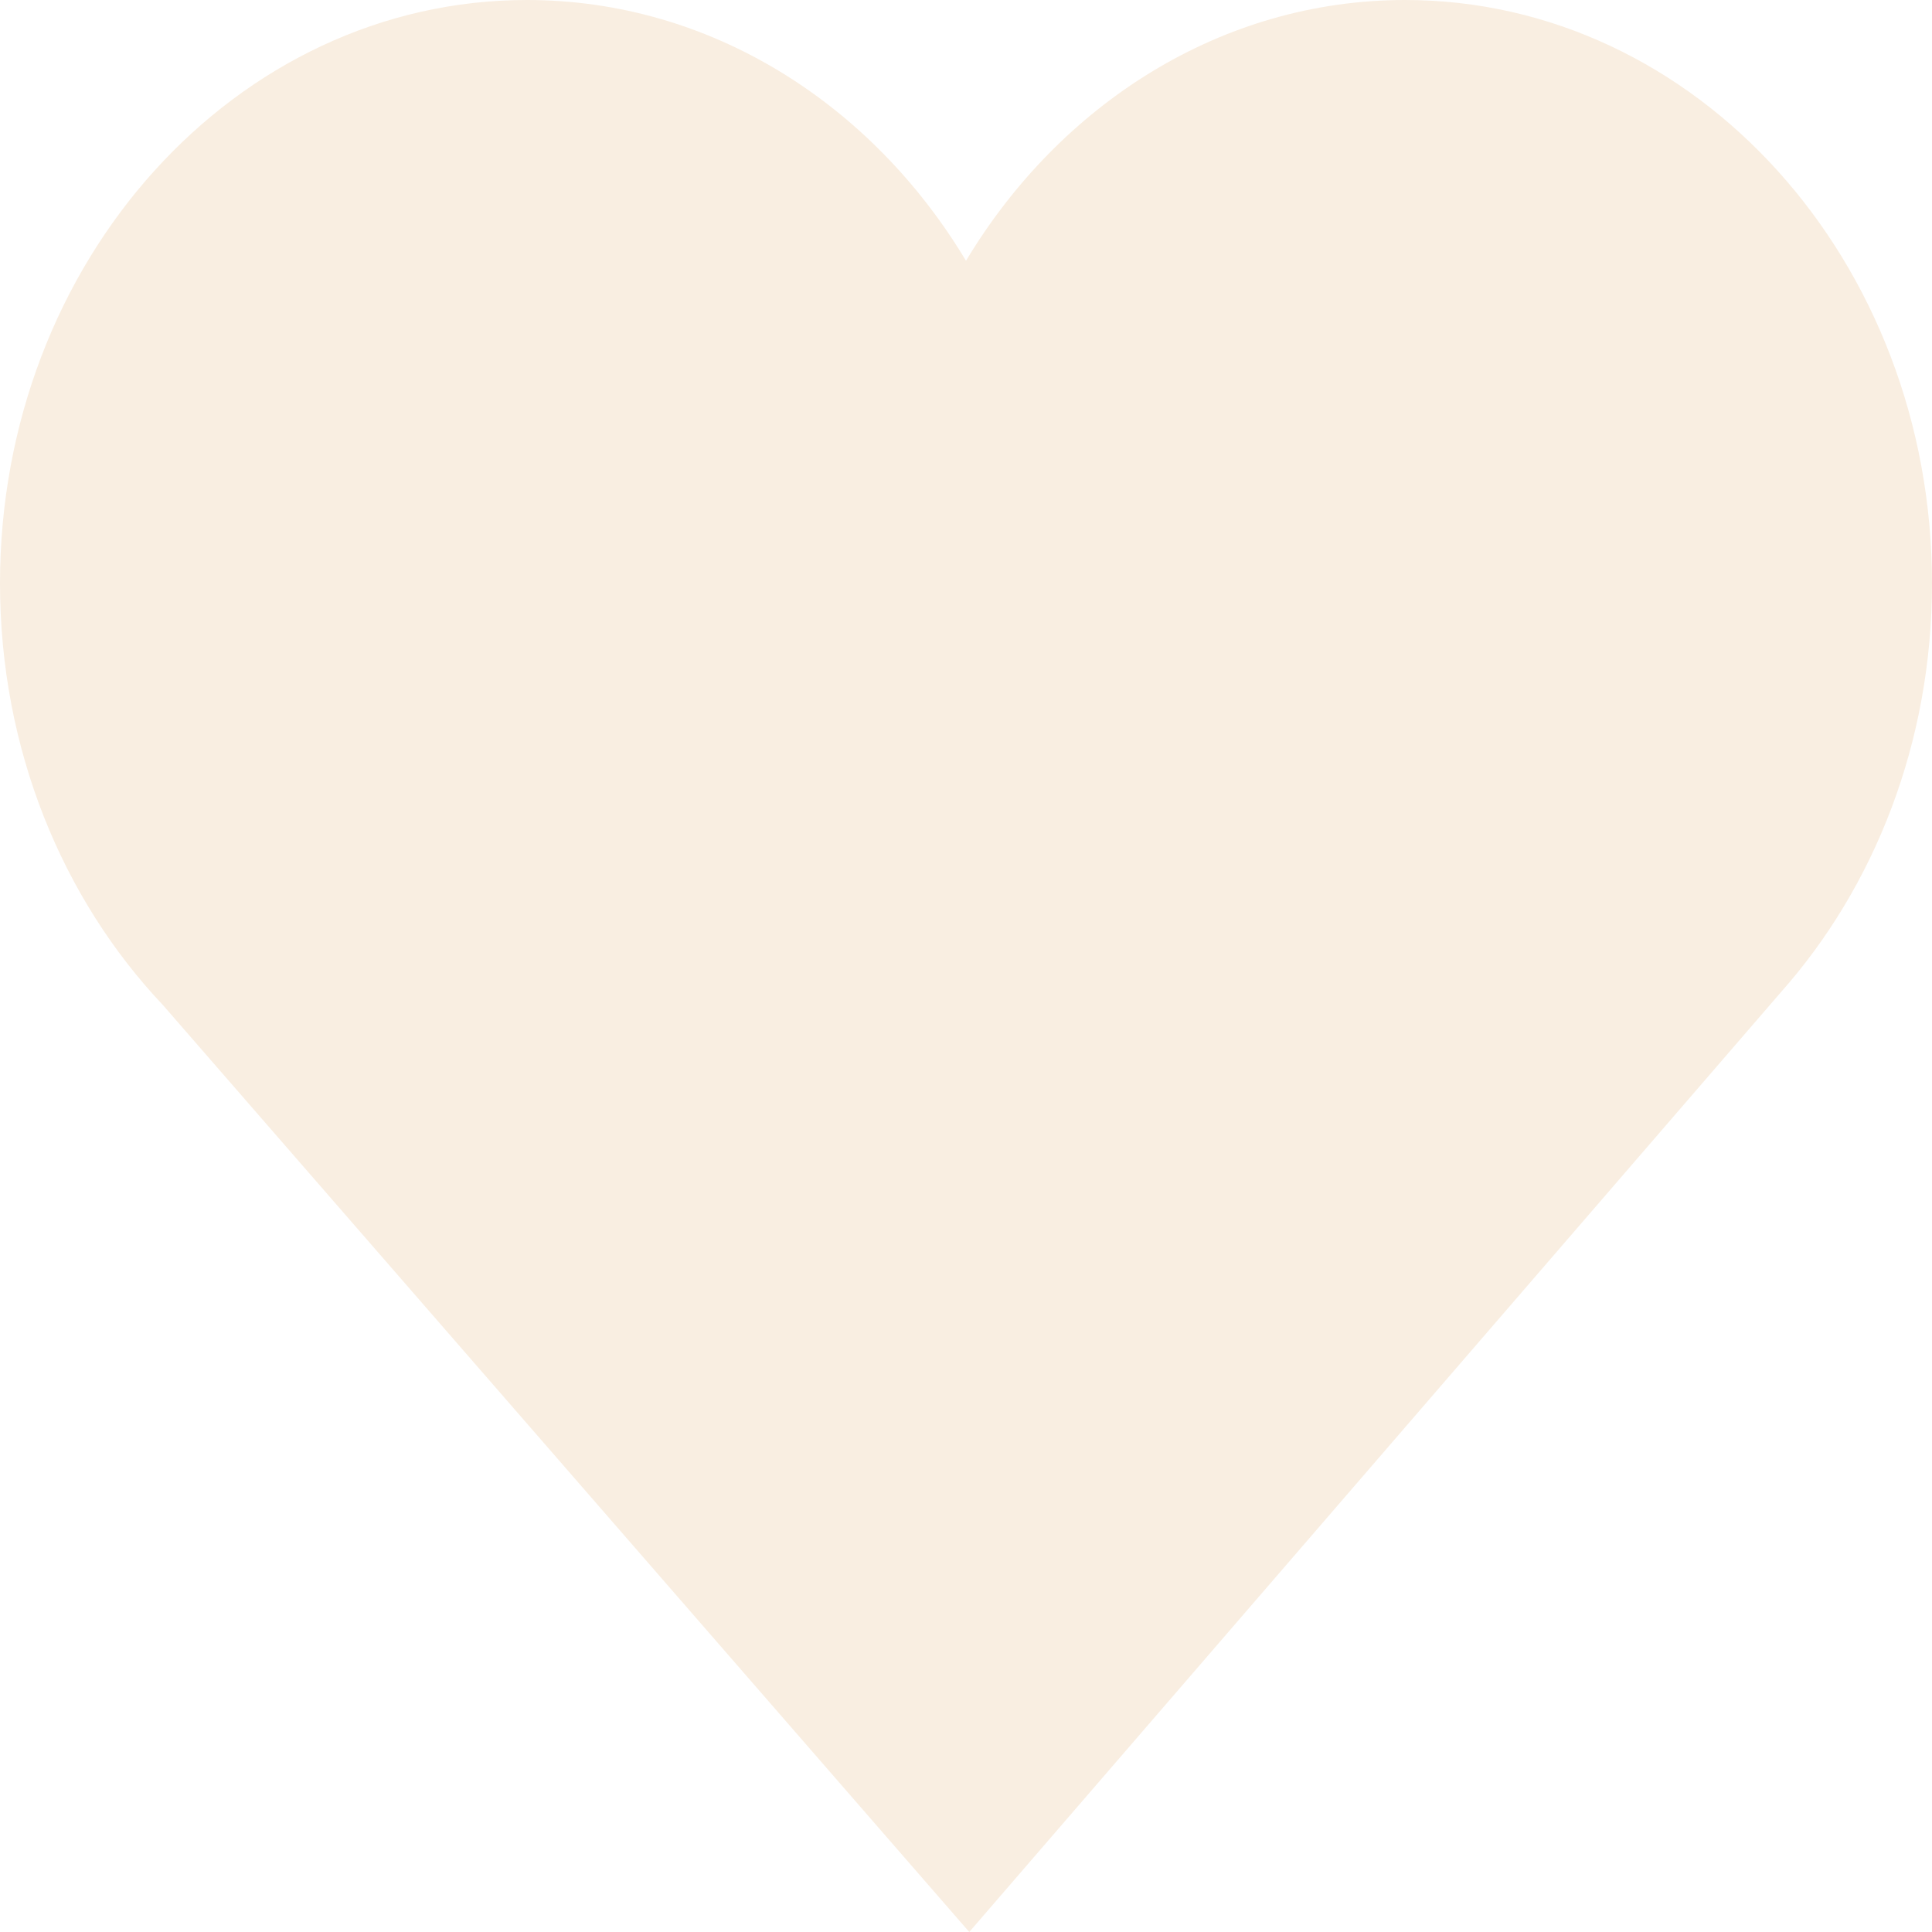
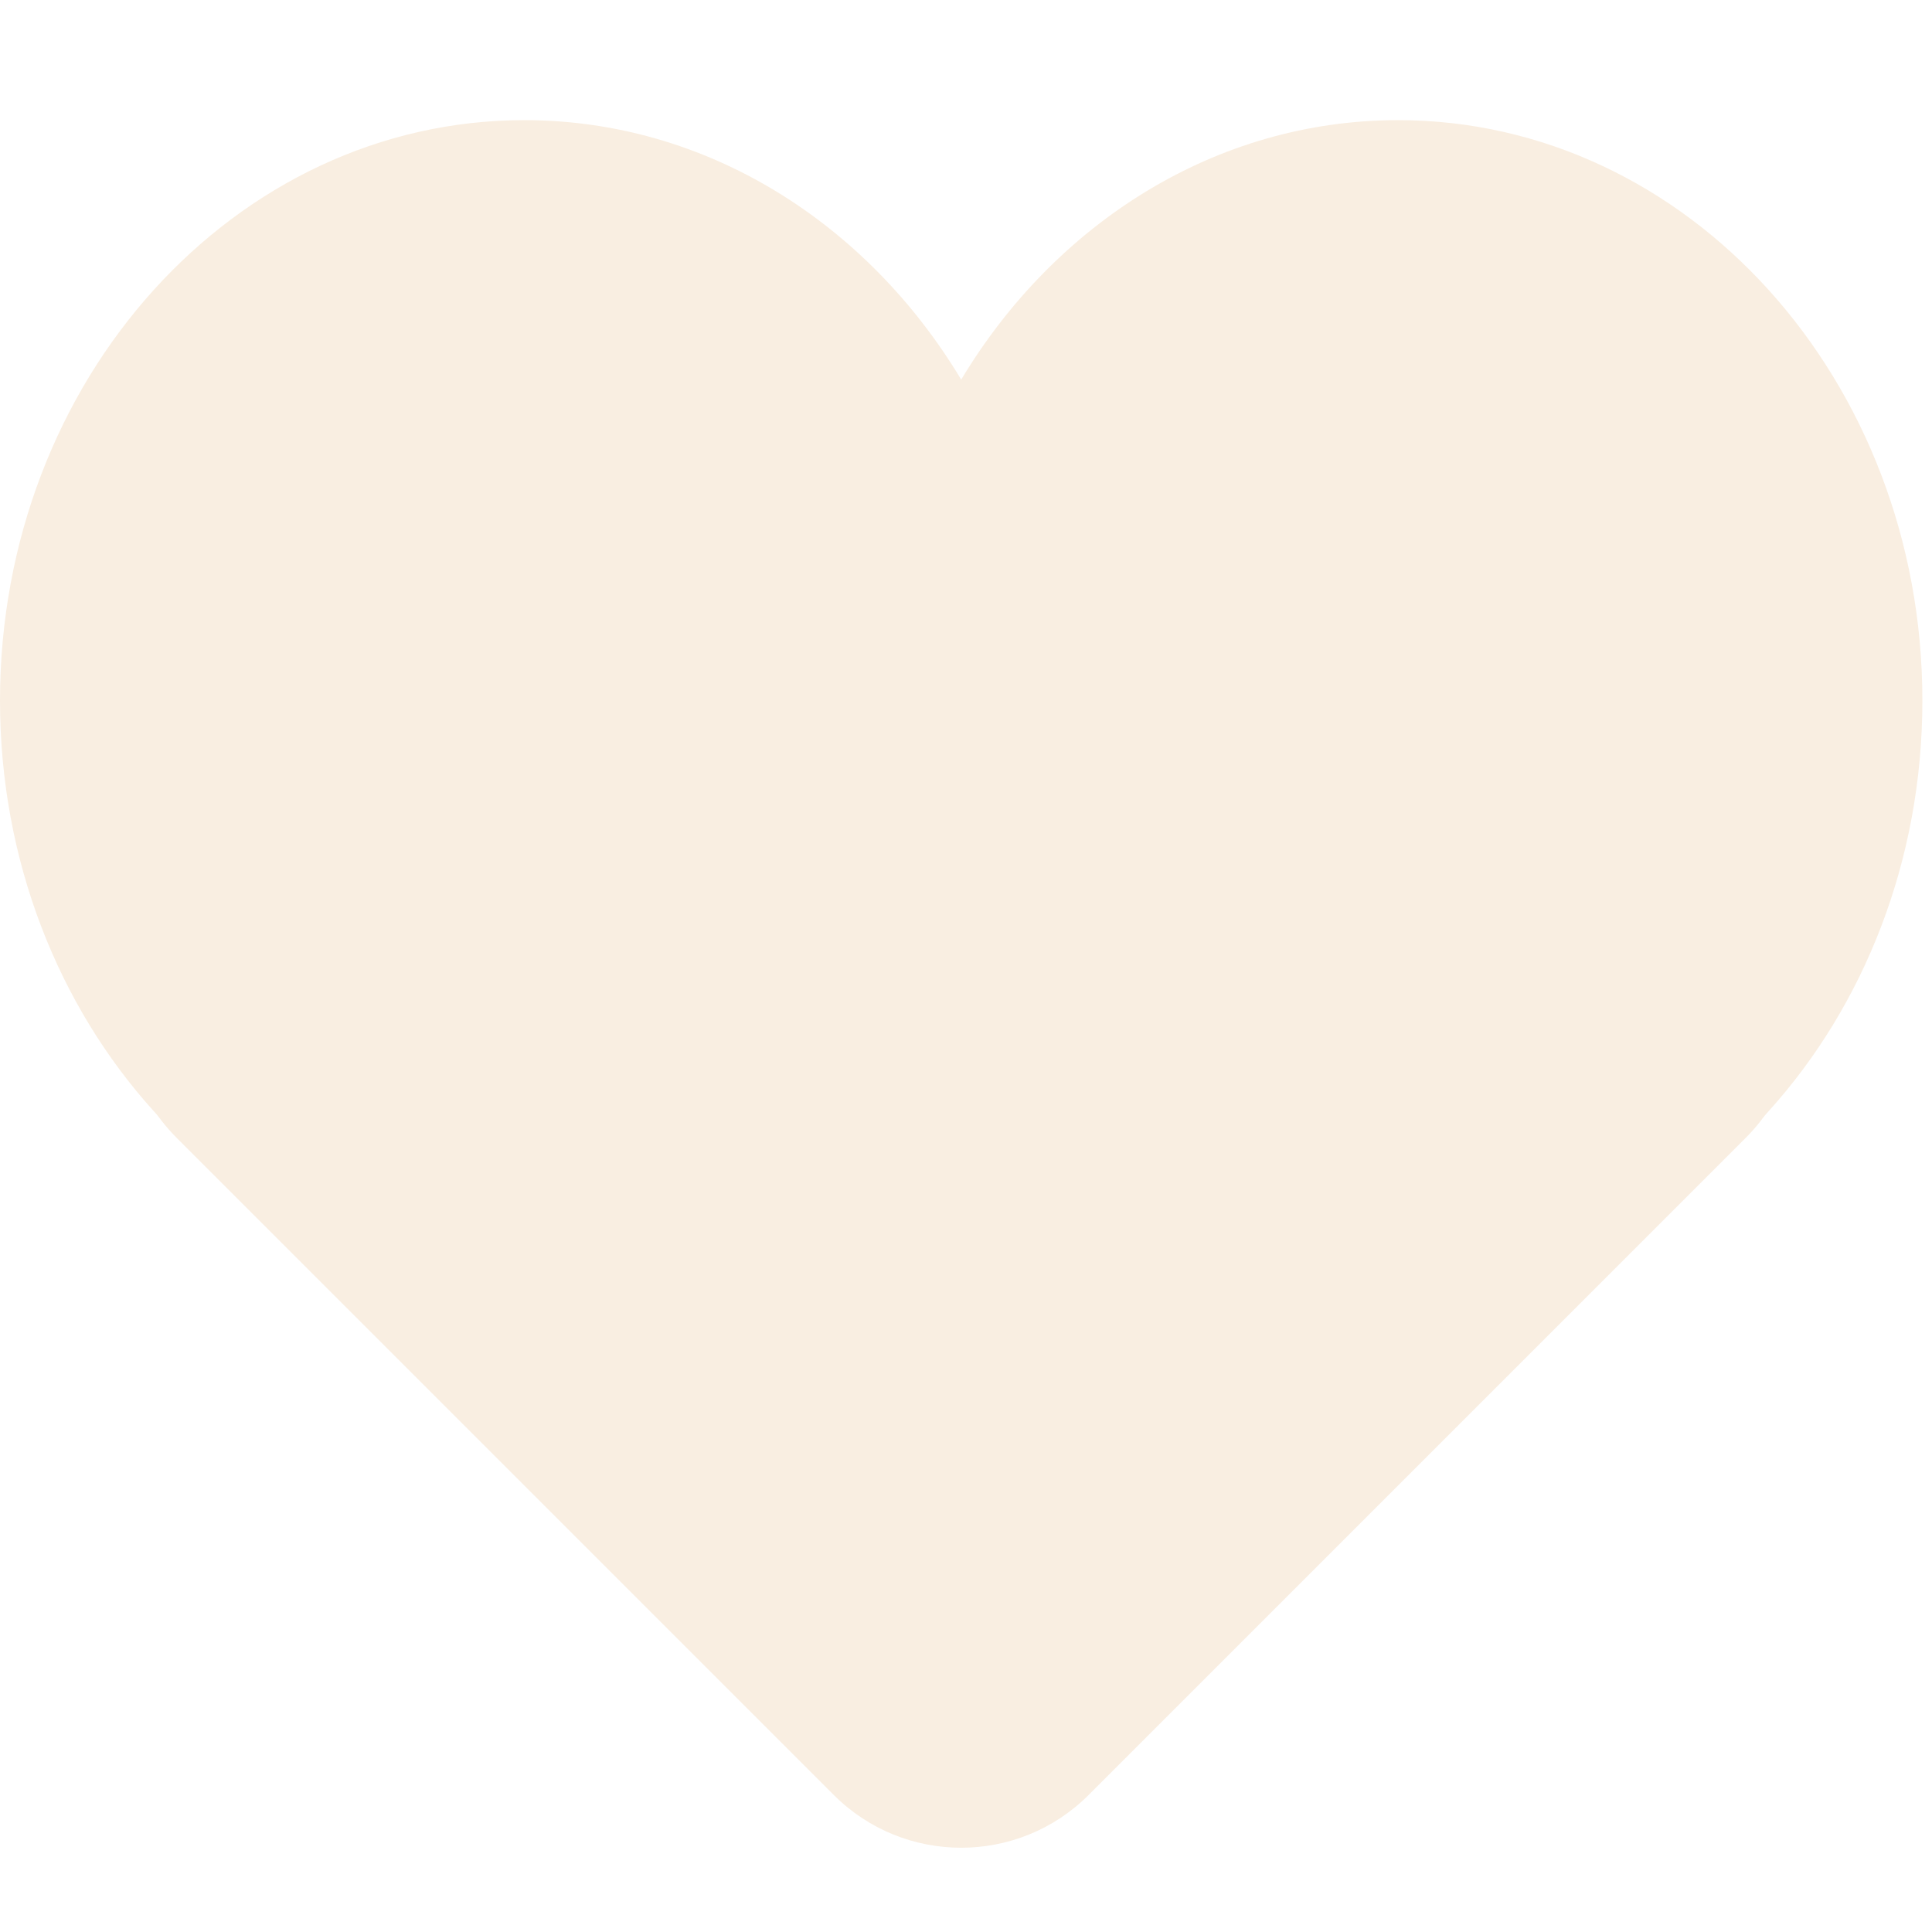
- <svg xmlns="http://www.w3.org/2000/svg" width="32" height="32" viewBox="0 0 32 32" fill="none">
-   <path fill-rule="evenodd" clip-rule="evenodd" d="M2.702 16.651C1.037 14.892 0 12.411 0 9.662C0 4.326 3.907 0 8.727 0C11.763 0 14.437 1.716 16 4.319C17.564 1.716 20.237 0 23.273 0C28.093 0 32 4.326 32 9.662C32 12.301 31.044 14.694 29.494 16.438L16.054 32L2.702 16.651Z" fill="#F9EEE1" />
+ <svg xmlns="http://www.w3.org/2000/svg" width="100%" height="100%" viewBox="0 0 134 134" version="1.1" xml:space="preserve" style="fill-rule:evenodd;clip-rule:evenodd;stroke-linejoin:round;stroke-miterlimit:2;">
+   <path d="M58.81,80.264c-6.181,5.376 -13.975,8.582 -22.446,8.582c-20.083,0 -36.364,-18.023 -36.364,-40.256c-0,-22.233 16.281,-40.257 36.364,-40.257c12.648,0 23.788,7.149 30.303,17.996c6.514,-10.847 17.654,-17.996 30.303,-17.996c20.083,0 36.363,18.024 36.363,40.257c0,22.233 -16.28,40.256 -36.363,40.256l-0.406,0c-11.221,0.002 -31.084,0.004 -37.754,-8.582Z" style="fill:#f9eee1;" />
+   <path d="M12.263,78.93c-6.033,-6.033 -4.382,-16.204 3.249,-20.019l45.565,-22.783c3.518,-1.759 7.661,-1.759 11.18,0l45.565,22.783c7.631,3.815 9.281,13.986 3.248,20.019l-45.564,45.565c-4.882,4.881 -12.796,4.881 -17.678,-0l-45.565,-45.565Z" style="fill:#f9eee1;fill-rule:nonzero;" />
</svg>
